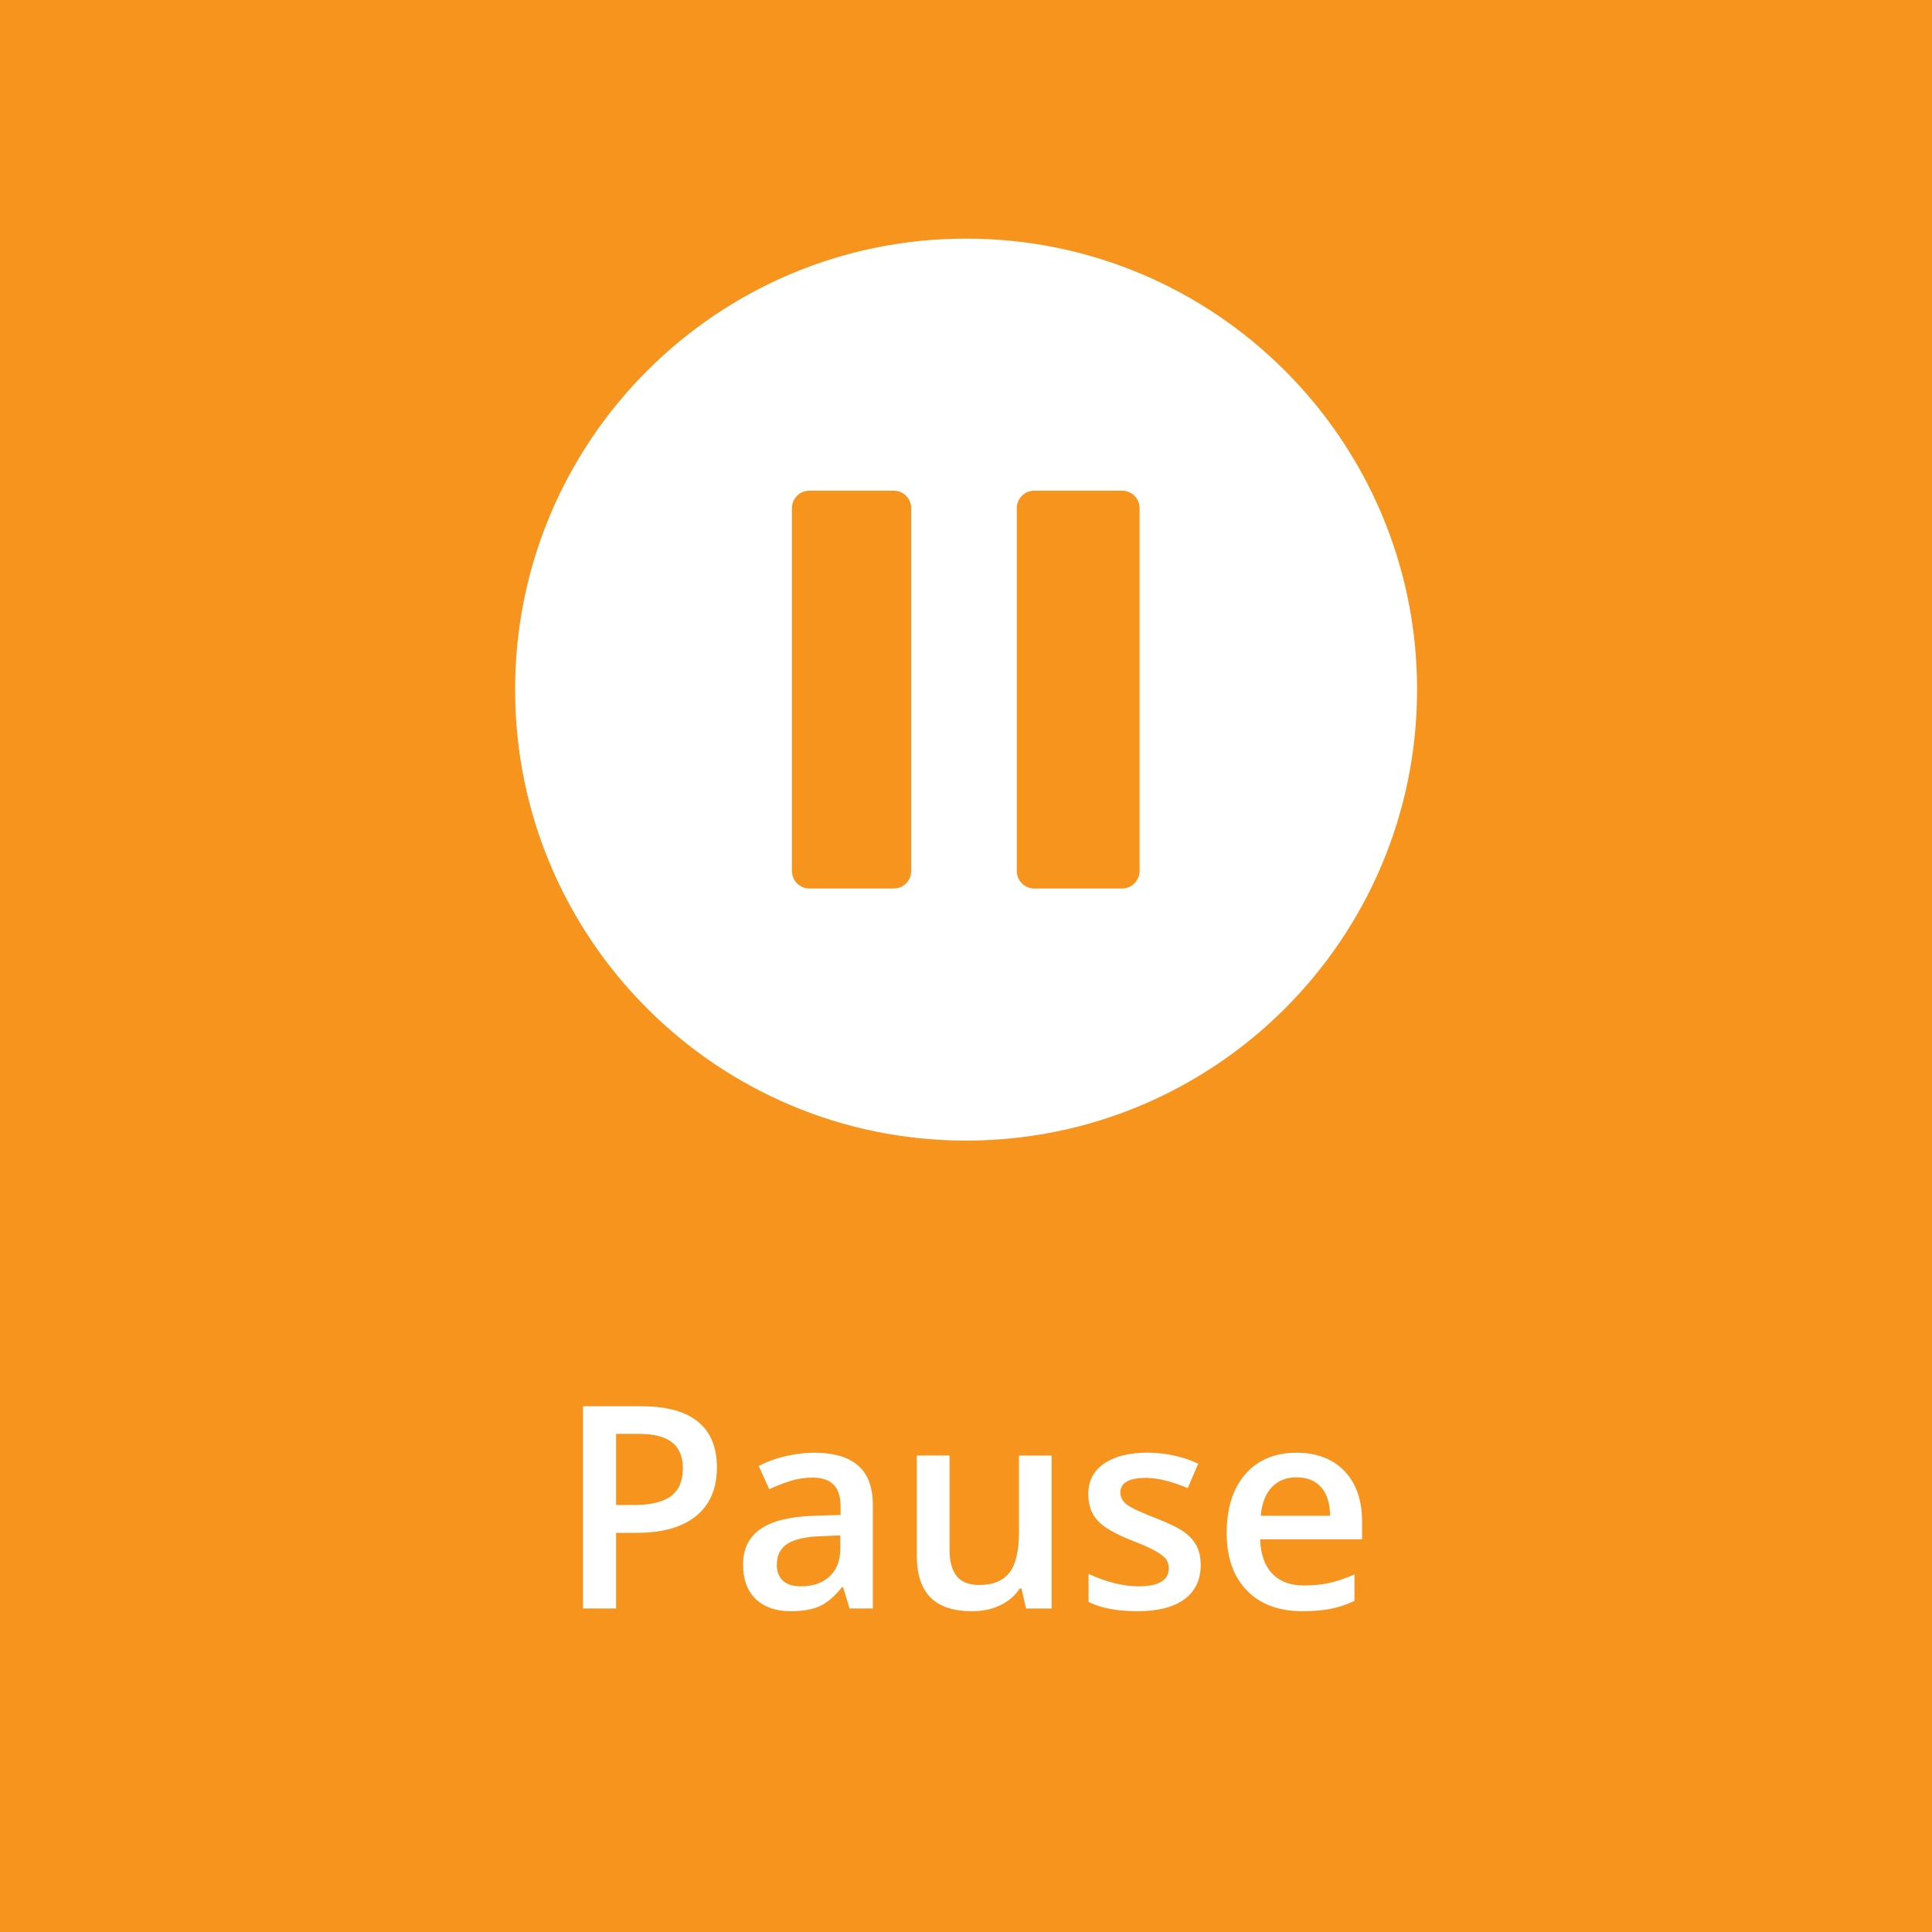
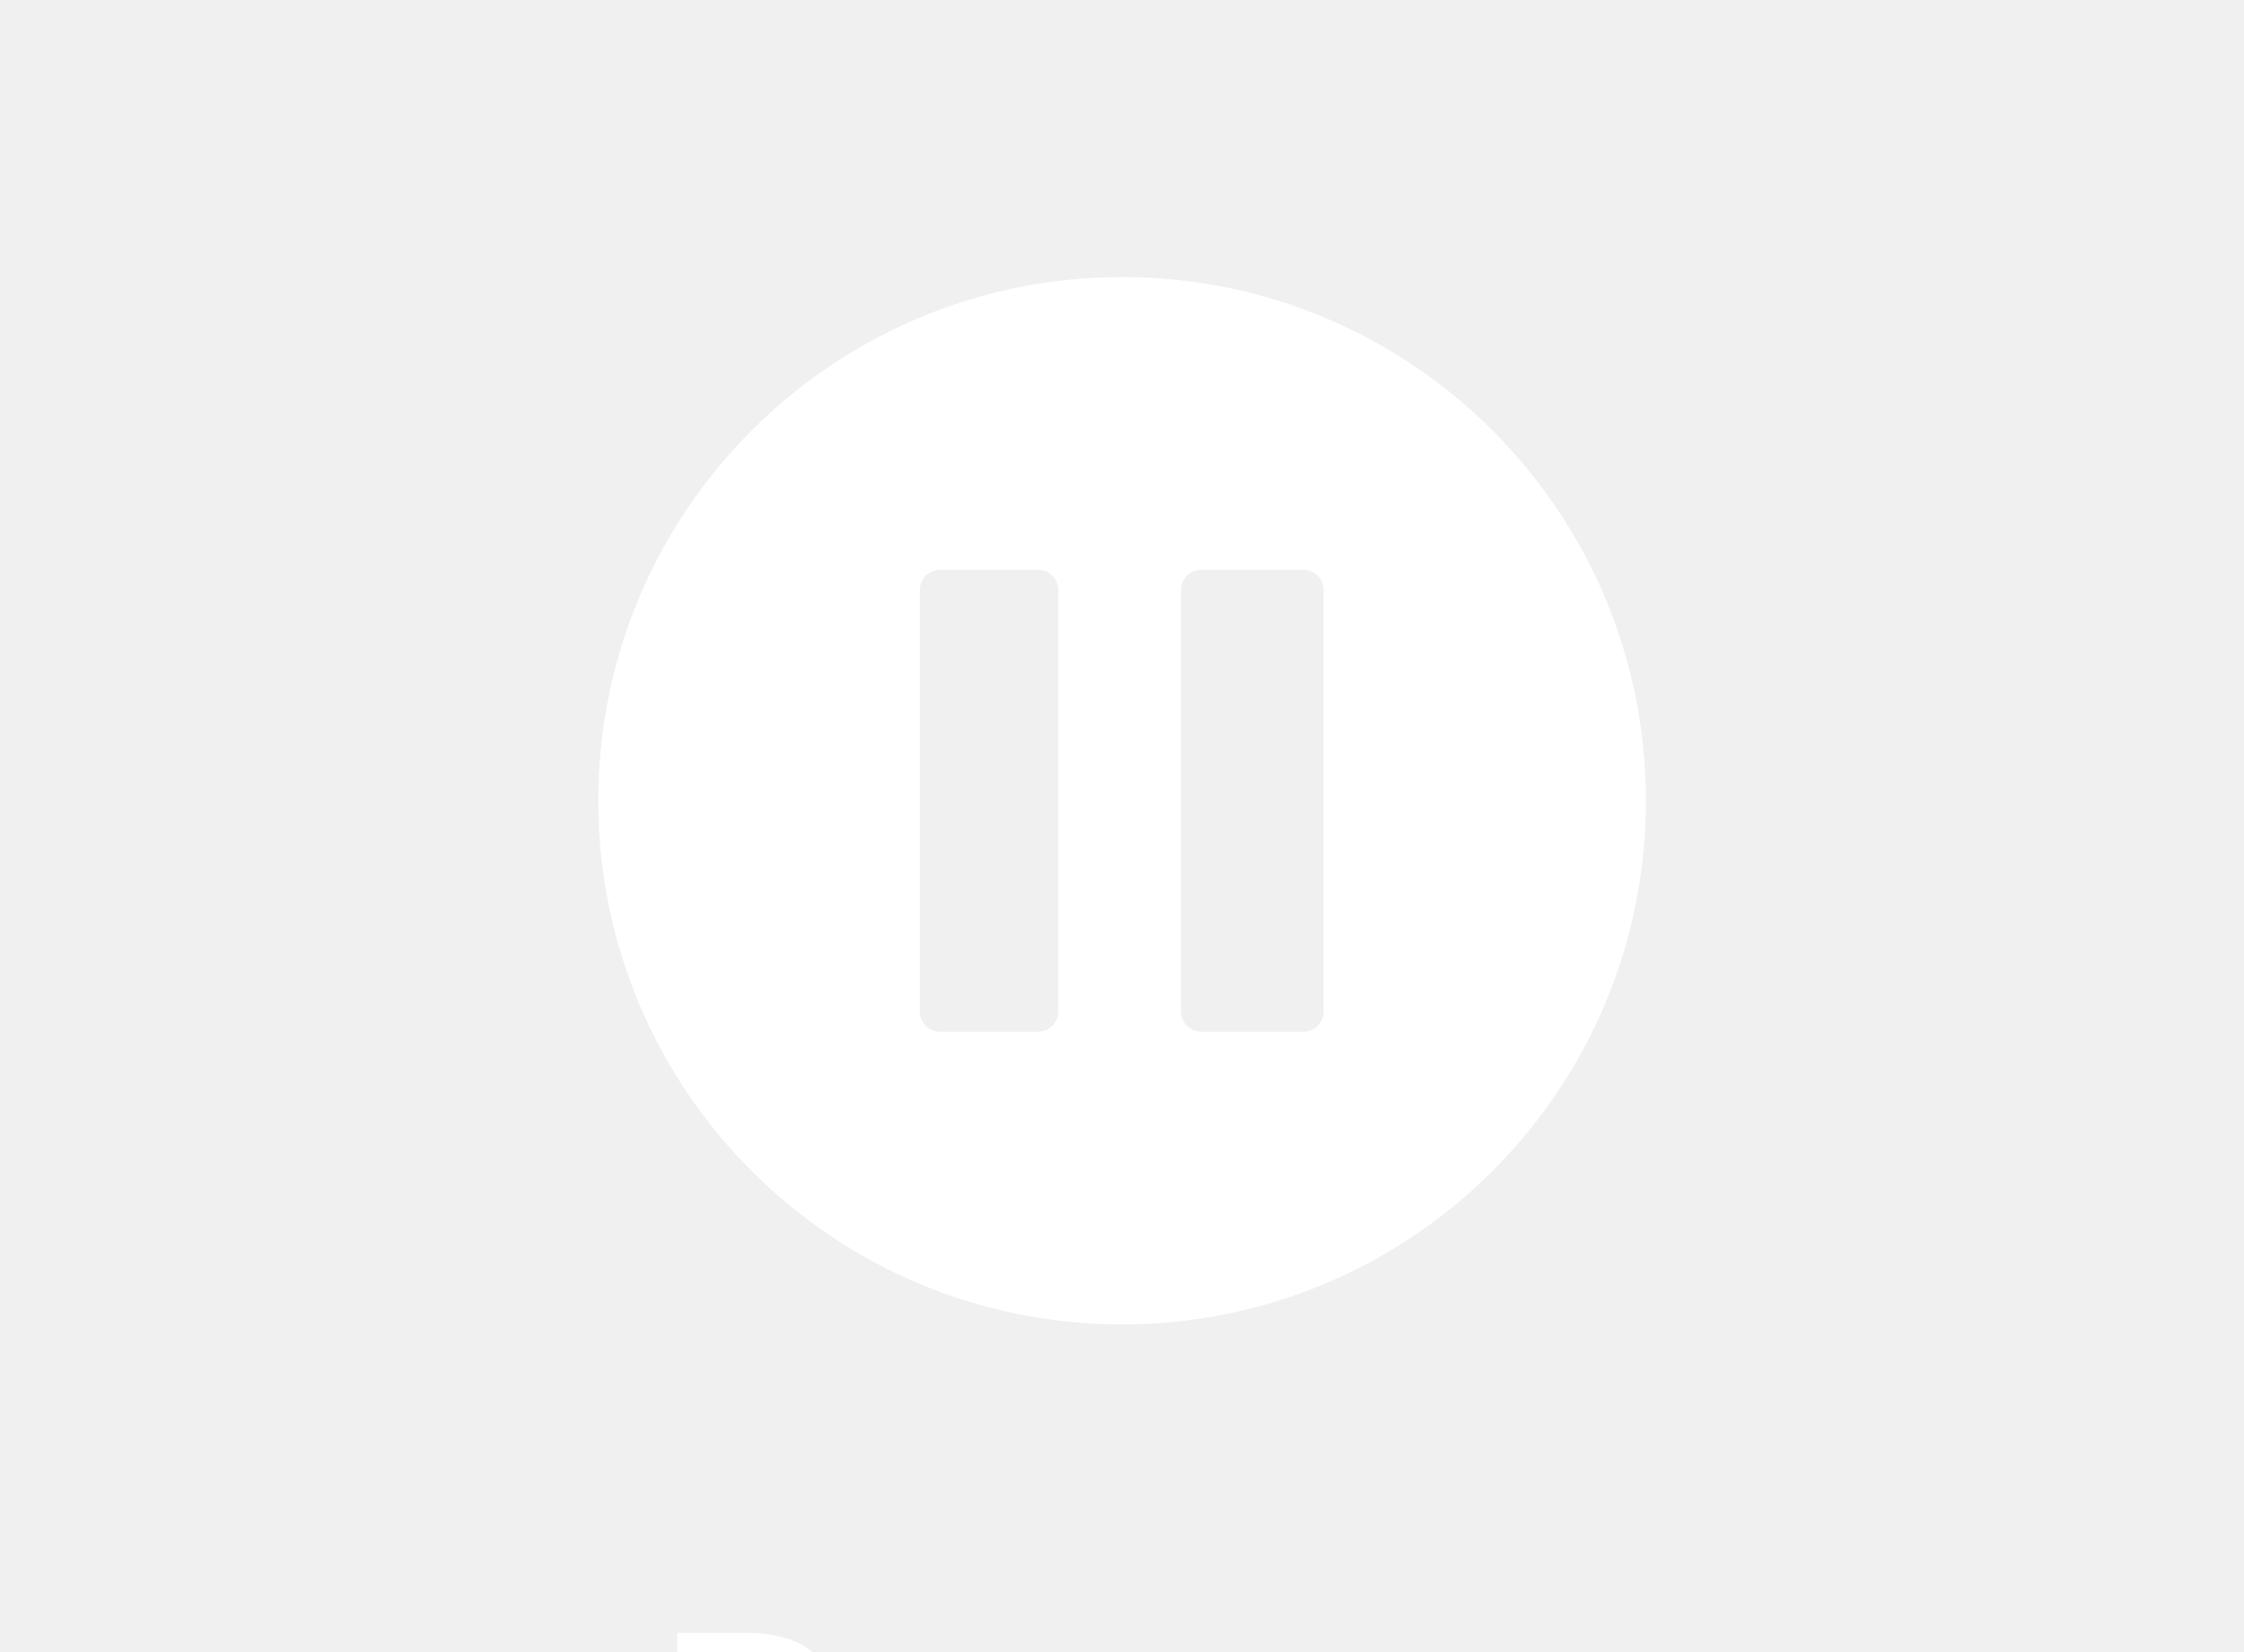
- <svg xmlns="http://www.w3.org/2000/svg" version="1.1" id="Calque_1" x="0px" y="0px" viewBox="0 0 68.208 68.208" style="enable-background:new 0 0 68.208 68.208;" xml:space="preserve">
+ <svg xmlns="http://www.w3.org/2000/svg" version="1.1" id="Calque_1" x="0px" y="0px" viewBox="0 0 68.208 50.208" style="enable-background:new 0 0 68.208 50.208;fill-opacity:0;" xml:space="preserve">
  <style type="text/css">
- 	.st0{fill:#F7941D;}
- 	.st1{fill:#FFFFFF;}
+ 	.st1{fill:#FFFFFF;fill-opacity:1;}
</style>
-   <rect class="st0" width="68.208" height="68.208" />
+   <rect id="bck_" class="st0" width="68.208" height="50.208" />
  <g id="Avancer_48_">
    <g>
      <g>
        <path class="st1" d="M25.31,51.805c0,0.745-0.244,1.316-0.732,1.714s-1.184,0.596-2.085,0.596H21.75v2.671h-1.167v-7.139h2.056     c0.892,0,1.561,0.183,2.004,0.547C25.088,50.558,25.31,51.095,25.31,51.805z M21.75,53.133h0.62c0.599,0,1.038-0.104,1.318-0.313     s0.42-0.534,0.42-0.977c0-0.41-0.125-0.716-0.376-0.918s-0.642-0.303-1.172-0.303H21.75V53.133z" />
        <path class="st1" d="M29.993,56.785l-0.229-0.752h-0.039c-0.261,0.329-0.522,0.553-0.786,0.672     c-0.264,0.118-0.603,0.178-1.016,0.178c-0.53,0-0.945-0.144-1.242-0.43c-0.299-0.286-0.447-0.691-0.447-1.216     c0-0.557,0.207-0.977,0.62-1.26s1.043-0.438,1.89-0.464l0.933-0.029v-0.288c0-0.345-0.081-0.603-0.241-0.774     c-0.162-0.17-0.411-0.256-0.75-0.256c-0.276,0-0.542,0.041-0.796,0.122s-0.498,0.178-0.732,0.288l-0.371-0.82     c0.293-0.153,0.613-0.27,0.962-0.35c0.349-0.079,0.677-0.119,0.986-0.119c0.687,0,1.205,0.149,1.555,0.449     c0.351,0.3,0.525,0.77,0.525,1.411v3.638H29.993z M28.284,56.004c0.417,0,0.751-0.116,1.004-0.35     c0.252-0.232,0.378-0.559,0.378-0.979v-0.469l-0.693,0.029c-0.54,0.02-0.934,0.109-1.179,0.271     c-0.246,0.16-0.369,0.407-0.369,0.739c0,0.241,0.071,0.427,0.215,0.56C27.783,55.938,27.997,56.004,28.284,56.004z" />
        <path class="st1" d="M36.223,56.785l-0.161-0.708h-0.059c-0.159,0.251-0.387,0.447-0.68,0.591     c-0.295,0.144-0.631,0.215-1.009,0.215c-0.654,0-1.143-0.163-1.465-0.488s-0.483-0.818-0.483-1.479v-3.53h1.157v3.33     c0,0.413,0.085,0.724,0.254,0.93c0.169,0.207,0.435,0.311,0.796,0.311c0.481,0,0.835-0.145,1.062-0.432     c0.226-0.289,0.339-0.771,0.339-1.448v-2.69h1.152v5.4H36.223z" />
        <path class="st1" d="M42.39,55.247c0,0.527-0.192,0.932-0.576,1.214c-0.384,0.281-0.935,0.422-1.65,0.422     c-0.72,0-1.297-0.109-1.733-0.327v-0.991c0.635,0.293,1.226,0.439,1.772,0.439c0.706,0,1.06-0.213,1.06-0.64     c0-0.137-0.039-0.251-0.117-0.342s-0.207-0.186-0.386-0.283s-0.428-0.208-0.747-0.332c-0.622-0.241-1.043-0.481-1.262-0.723     c-0.221-0.241-0.33-0.554-0.33-0.938c0-0.462,0.187-0.821,0.559-1.077c0.373-0.255,0.88-0.383,1.521-0.383     c0.635,0,1.235,0.129,1.802,0.386l-0.371,0.864c-0.583-0.241-1.072-0.361-1.47-0.361c-0.605,0-0.908,0.173-0.908,0.518     c0,0.169,0.079,0.313,0.236,0.43c0.158,0.117,0.503,0.278,1.033,0.483c0.446,0.173,0.77,0.33,0.972,0.474     s0.352,0.309,0.449,0.496C42.341,54.763,42.39,54.986,42.39,55.247z" />
        <path class="st1" d="M45.988,56.883c-0.84,0-1.497-0.245-1.97-0.734c-0.475-0.49-0.711-1.165-0.711-2.024     c0-0.882,0.22-1.575,0.659-2.08s1.043-0.757,1.812-0.757c0.713,0,1.276,0.217,1.689,0.649s0.62,1.028,0.62,1.787v0.62h-3.599     c0.017,0.524,0.158,0.927,0.425,1.209c0.267,0.281,0.643,0.422,1.128,0.422c0.319,0,0.616-0.03,0.891-0.09     c0.275-0.061,0.571-0.161,0.887-0.301v0.933c-0.28,0.134-0.563,0.228-0.85,0.283S46.356,56.883,45.988,56.883z M45.778,52.156     c-0.364,0-0.656,0.115-0.877,0.347c-0.219,0.231-0.351,0.568-0.393,1.011h2.451c-0.007-0.446-0.114-0.783-0.322-1.014     C46.43,52.272,46.142,52.156,45.778,52.156z" />
      </g>
    </g>
    <path class="st1" d="M34.107,8.424c-8.793,0-15.922,7.128-15.922,15.922c0,8.793,7.128,15.922,15.922,15.922   c8.793,0,15.922-7.128,15.922-15.922C50.028,15.552,42.9,8.424,34.107,8.424z M32.169,30.752c0,0.34-0.276,0.616-0.616,0.616   h-2.978c-0.34,0-0.616-0.276-0.616-0.616V17.939c0-0.34,0.276-0.616,0.616-0.616h2.978c0.34,0,0.616,0.276,0.616,0.616V30.752z    M40.232,30.752c0,0.34-0.276,0.616-0.616,0.616h-3.103c-0.34,0-0.616-0.276-0.616-0.616V17.939c0-0.34,0.276-0.616,0.616-0.616   h3.103c0.34,0,0.616,0.276,0.616,0.616V30.752z" />
  </g>
</svg>
